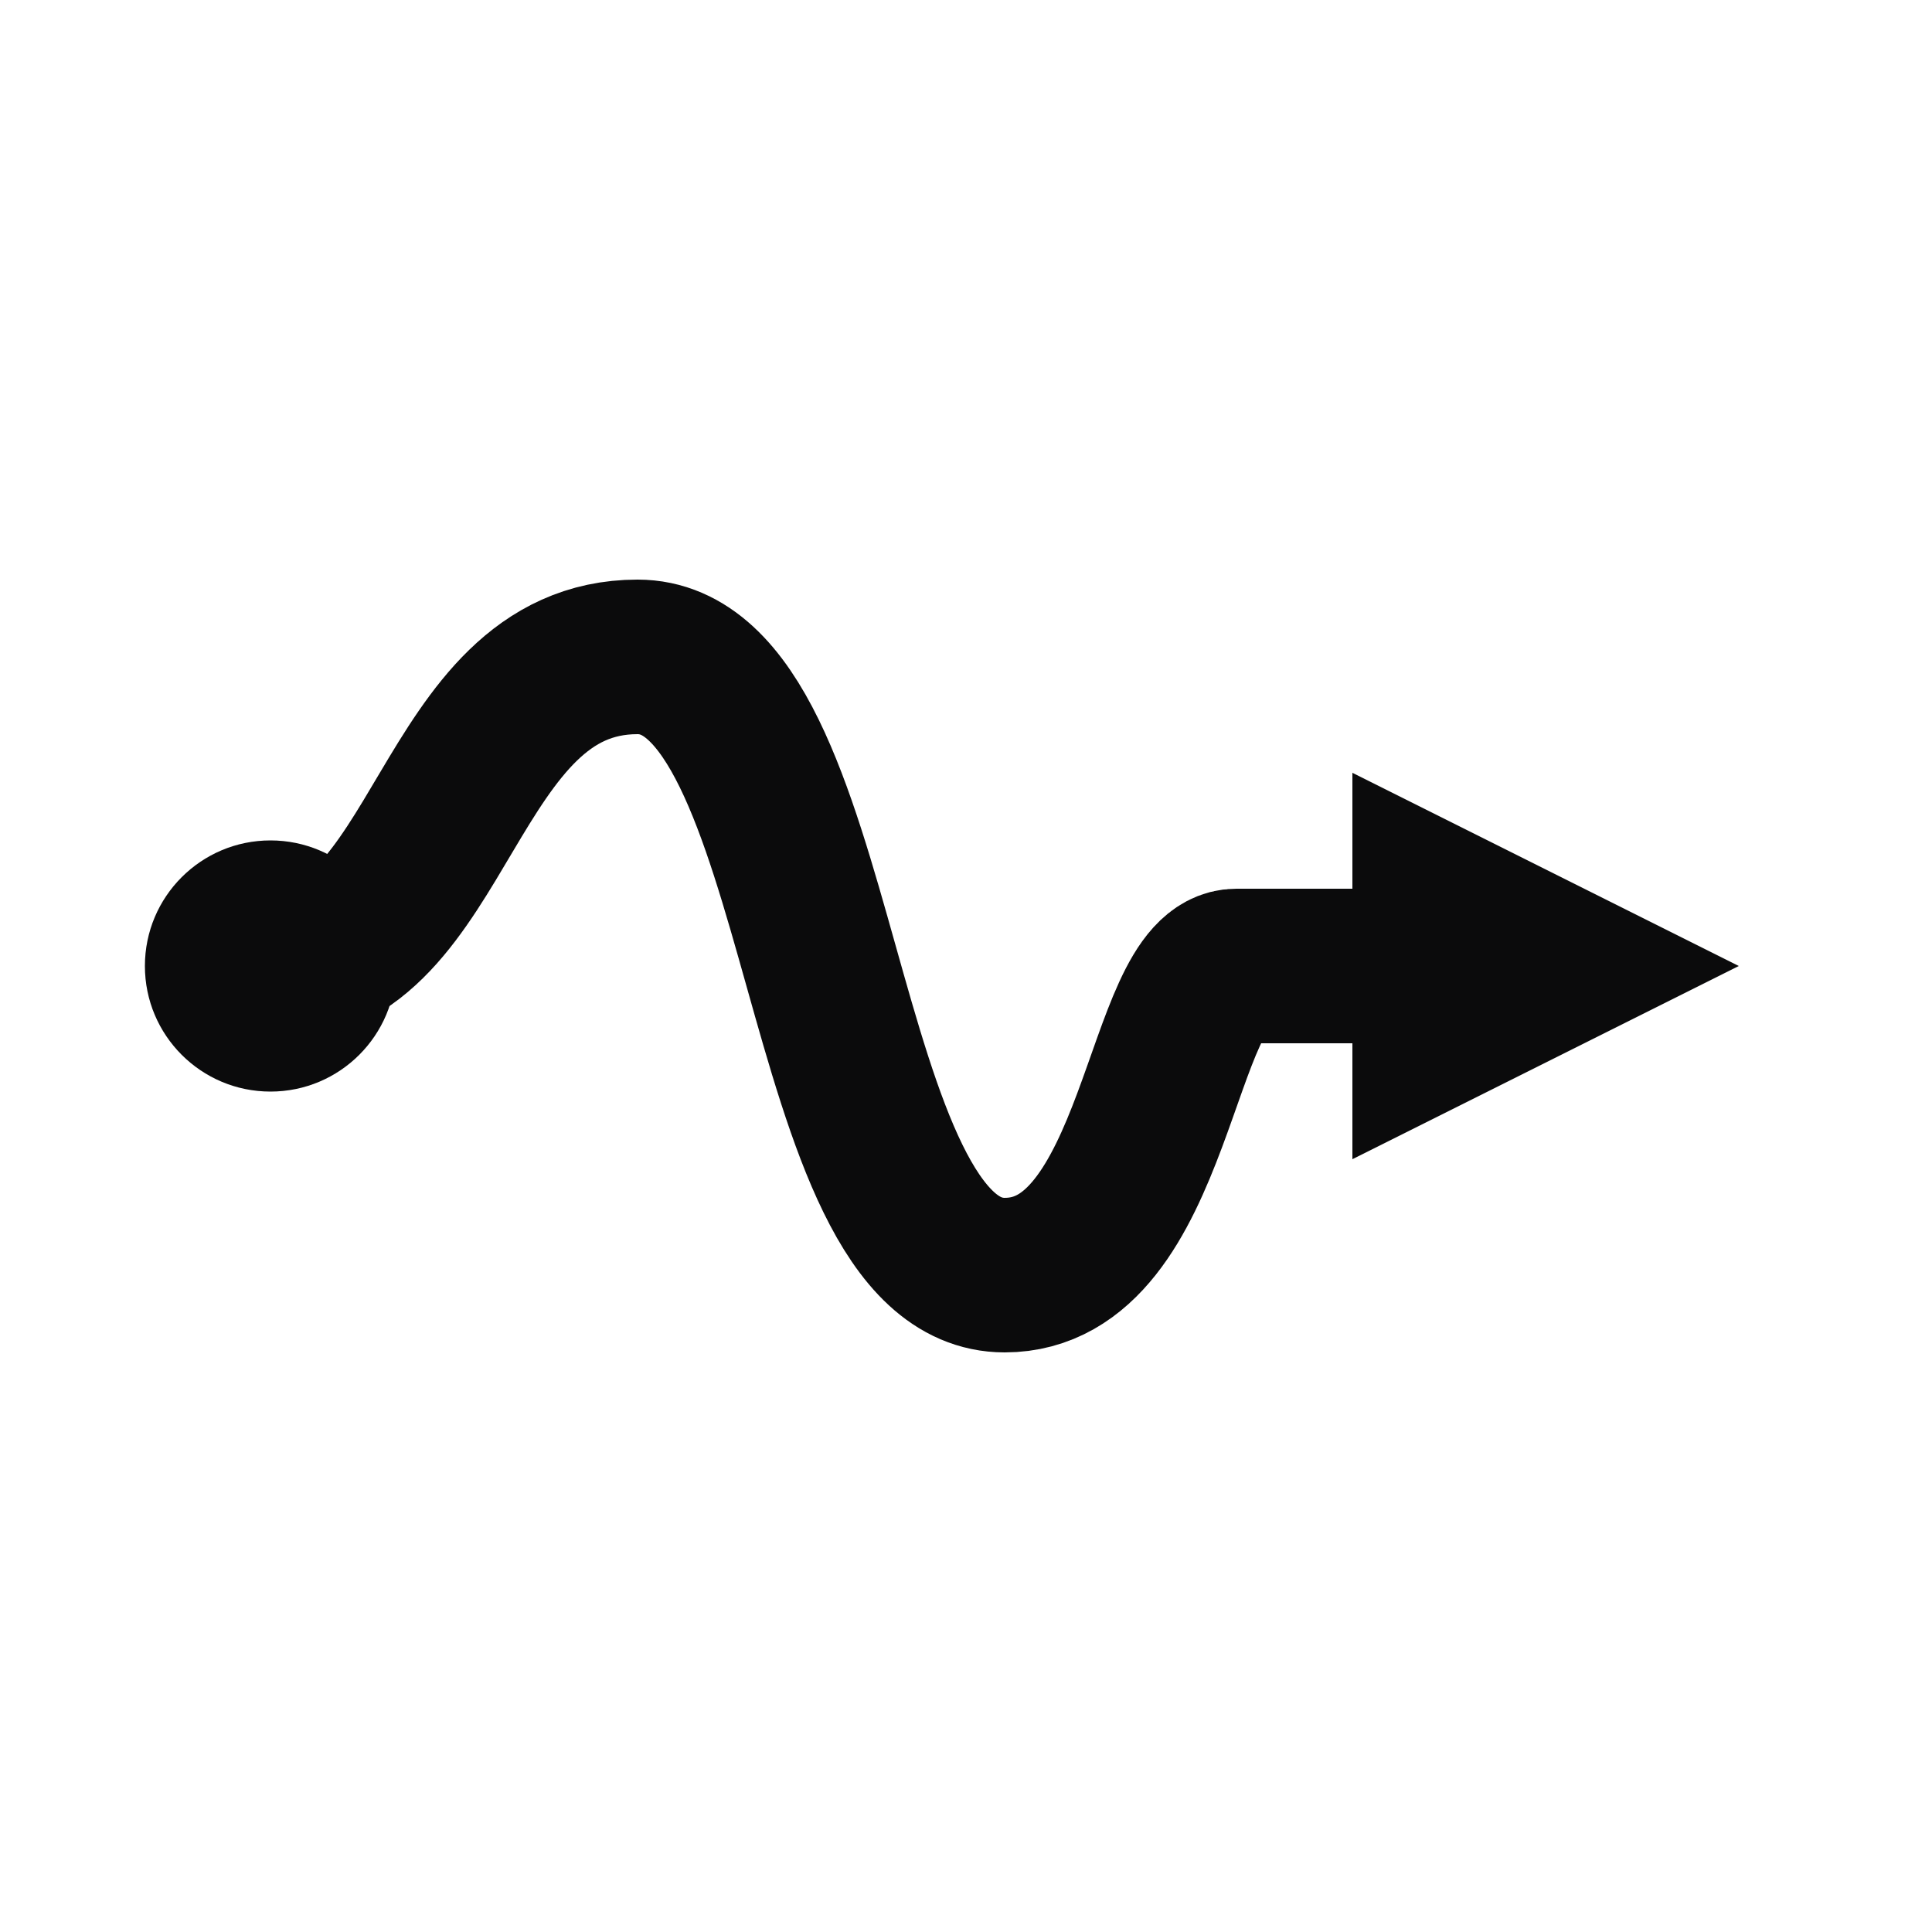
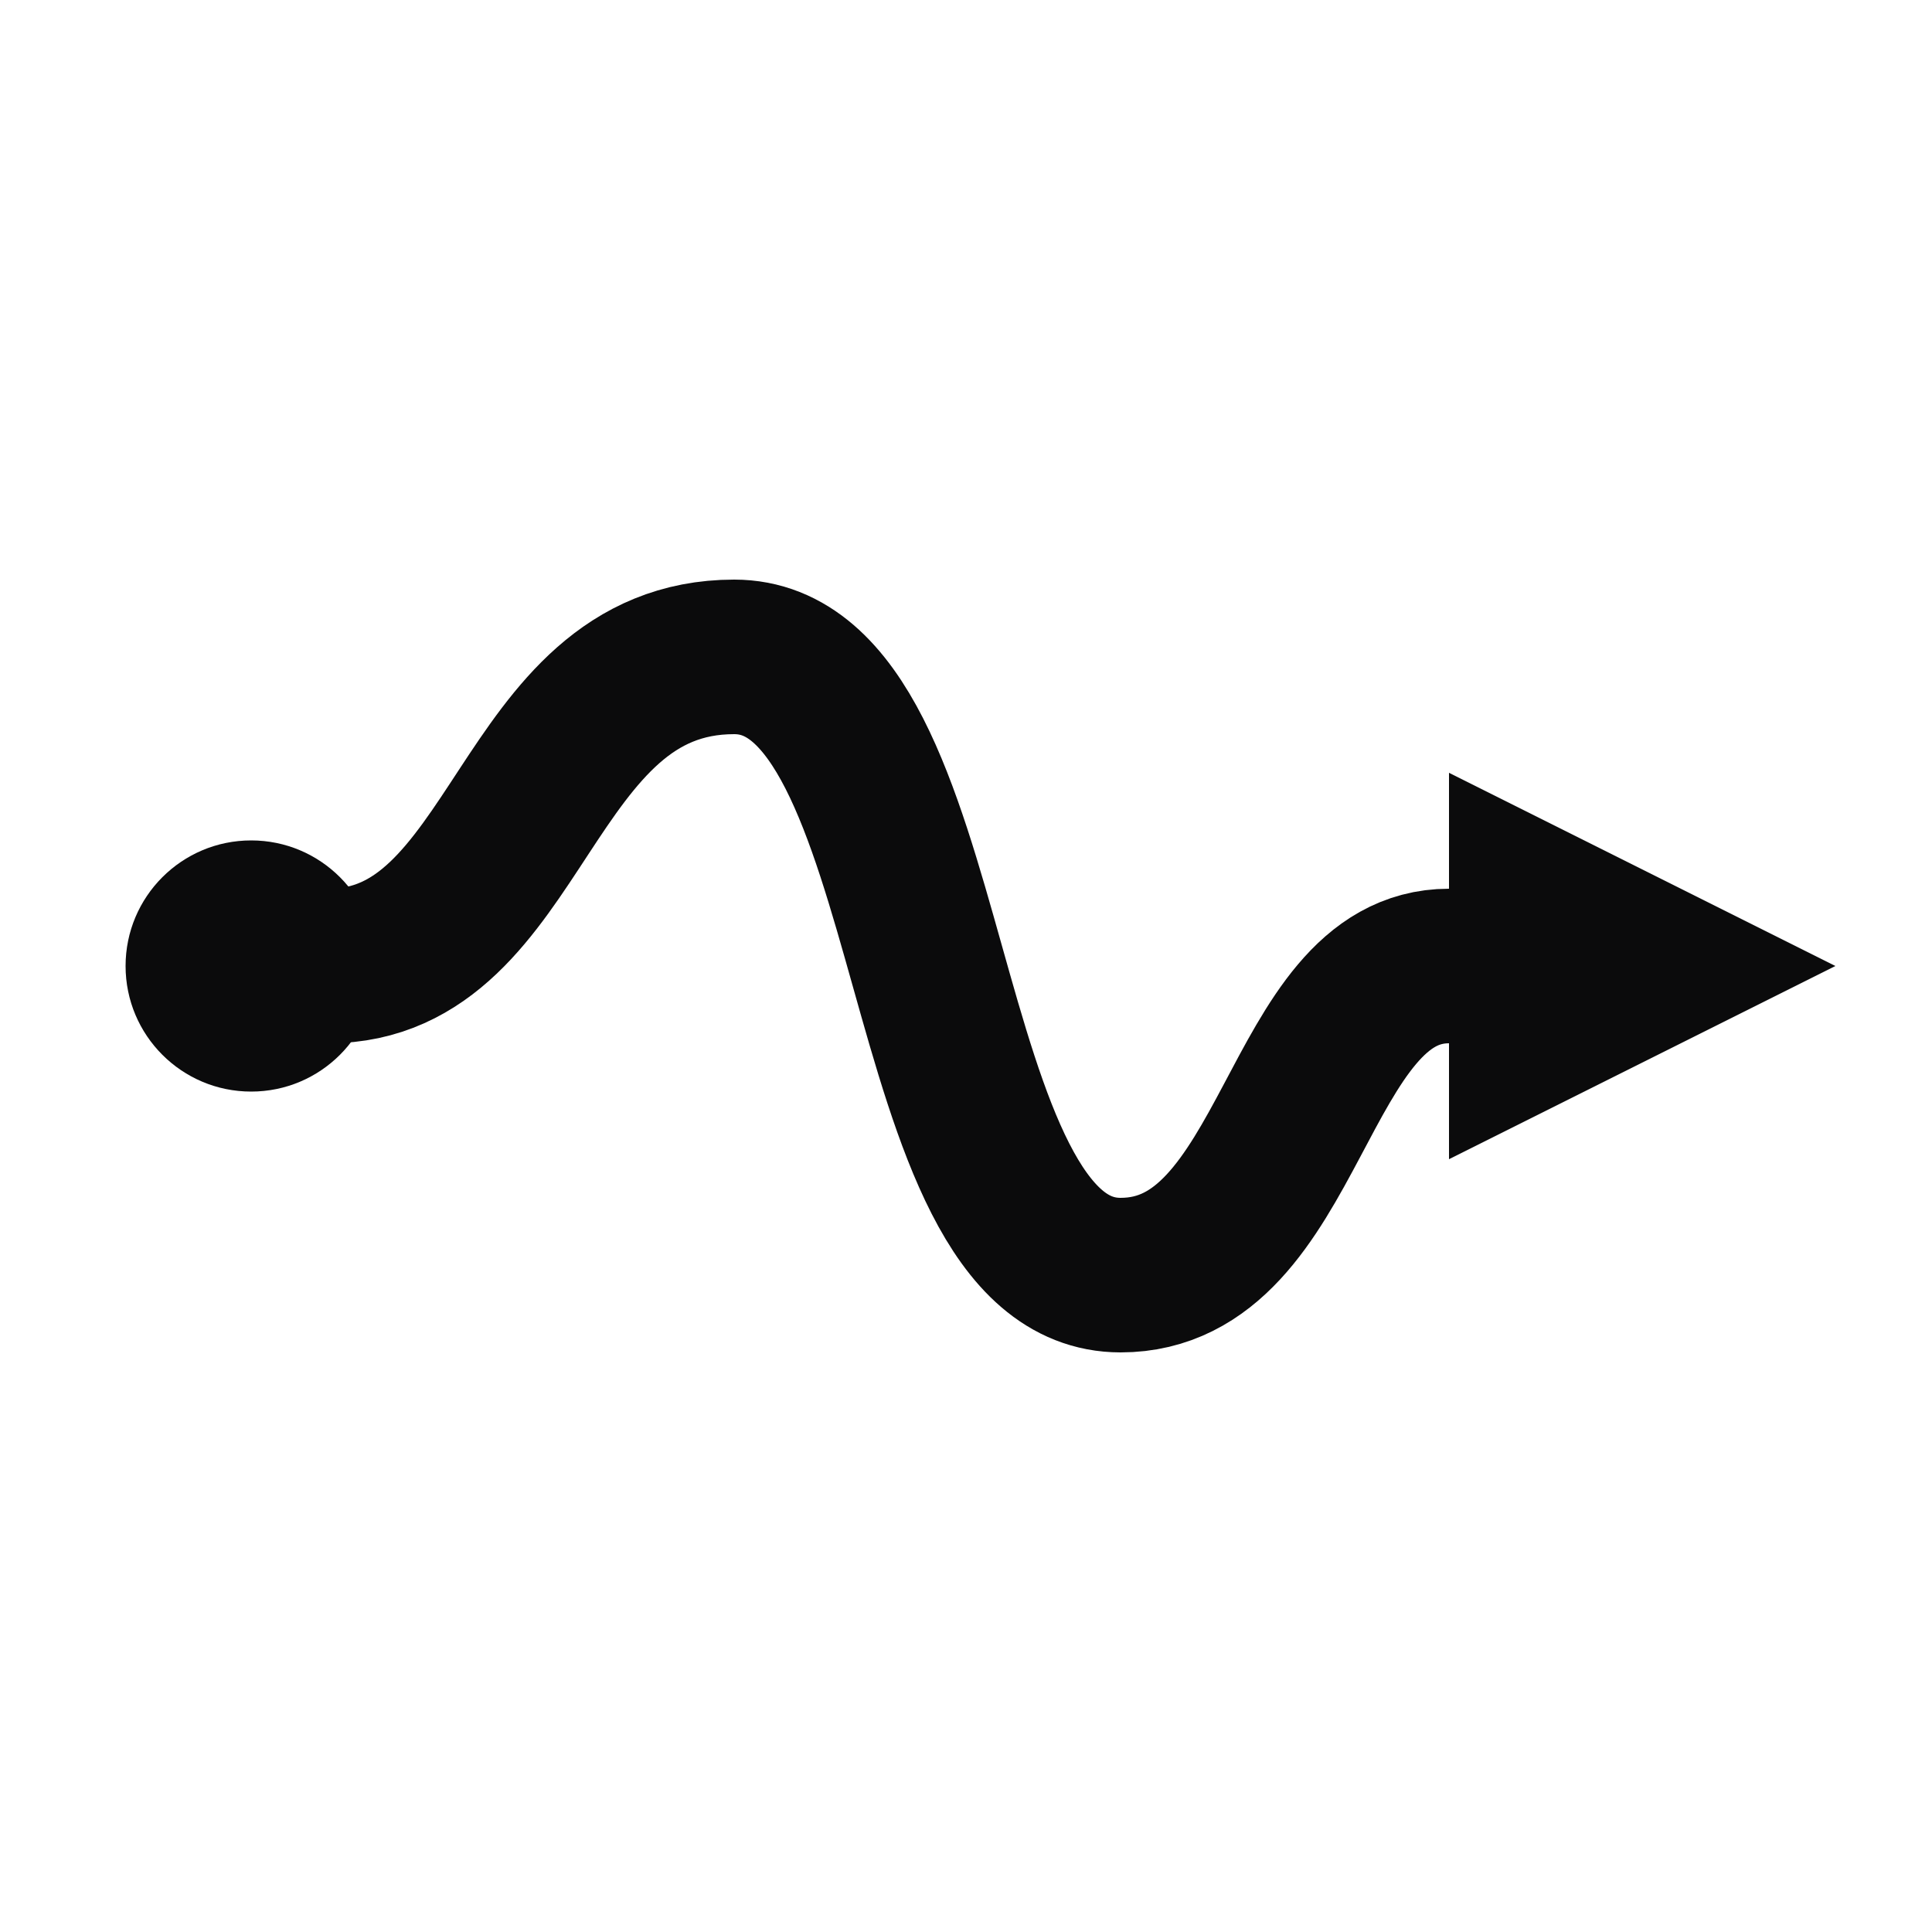
- <svg xmlns="http://www.w3.org/2000/svg" viewBox="0 0 100 100" fill="none">
-   <circle cx="14" cy="50" r="6.5" fill="#0B0B0C" />
-   <path d="M 14 50 C 23 50, 23 34, 33 34 C 43 34, 42 66, 52 66 C 60 66, 60 50, 64 50 L 74 50" stroke="#0B0B0C" stroke-width="8" stroke-linecap="round" stroke-linejoin="round" />
-   <path d="M 70 40 L 90 50 L 70 60 Z" fill="#0B0B0C" />
+ <svg xmlns="http://www.w3.org/2000/svg" version="1.2" viewBox="0 0 100 100">
+   <style>
+ 		.s0 { fill: #0b0b0c } 
+ 		.s1 { fill: none;stroke: #0b0b0c;stroke-linecap: round;stroke-linejoin: round;stroke-width: 8 } 
+ 	</style>
+   <path fill-rule="evenodd" class="s0" d="m13 56.5c-3.59 0-6.5-2.91-6.5-6.5 0-3.59 2.91-6.5 6.5-6.5 3.59 0 6.5 2.91 6.5 6.5 0 3.59-2.91 6.5-6.5 6.5z" />
+   <path class="s1" d="m13 50h4c10 0 10-16 21-16 11 0 9 32 20 32 9 0 9-16 17-16h6" />
+   <path class="s0" d="m75 40l20 10-20 10z" />
</svg>
